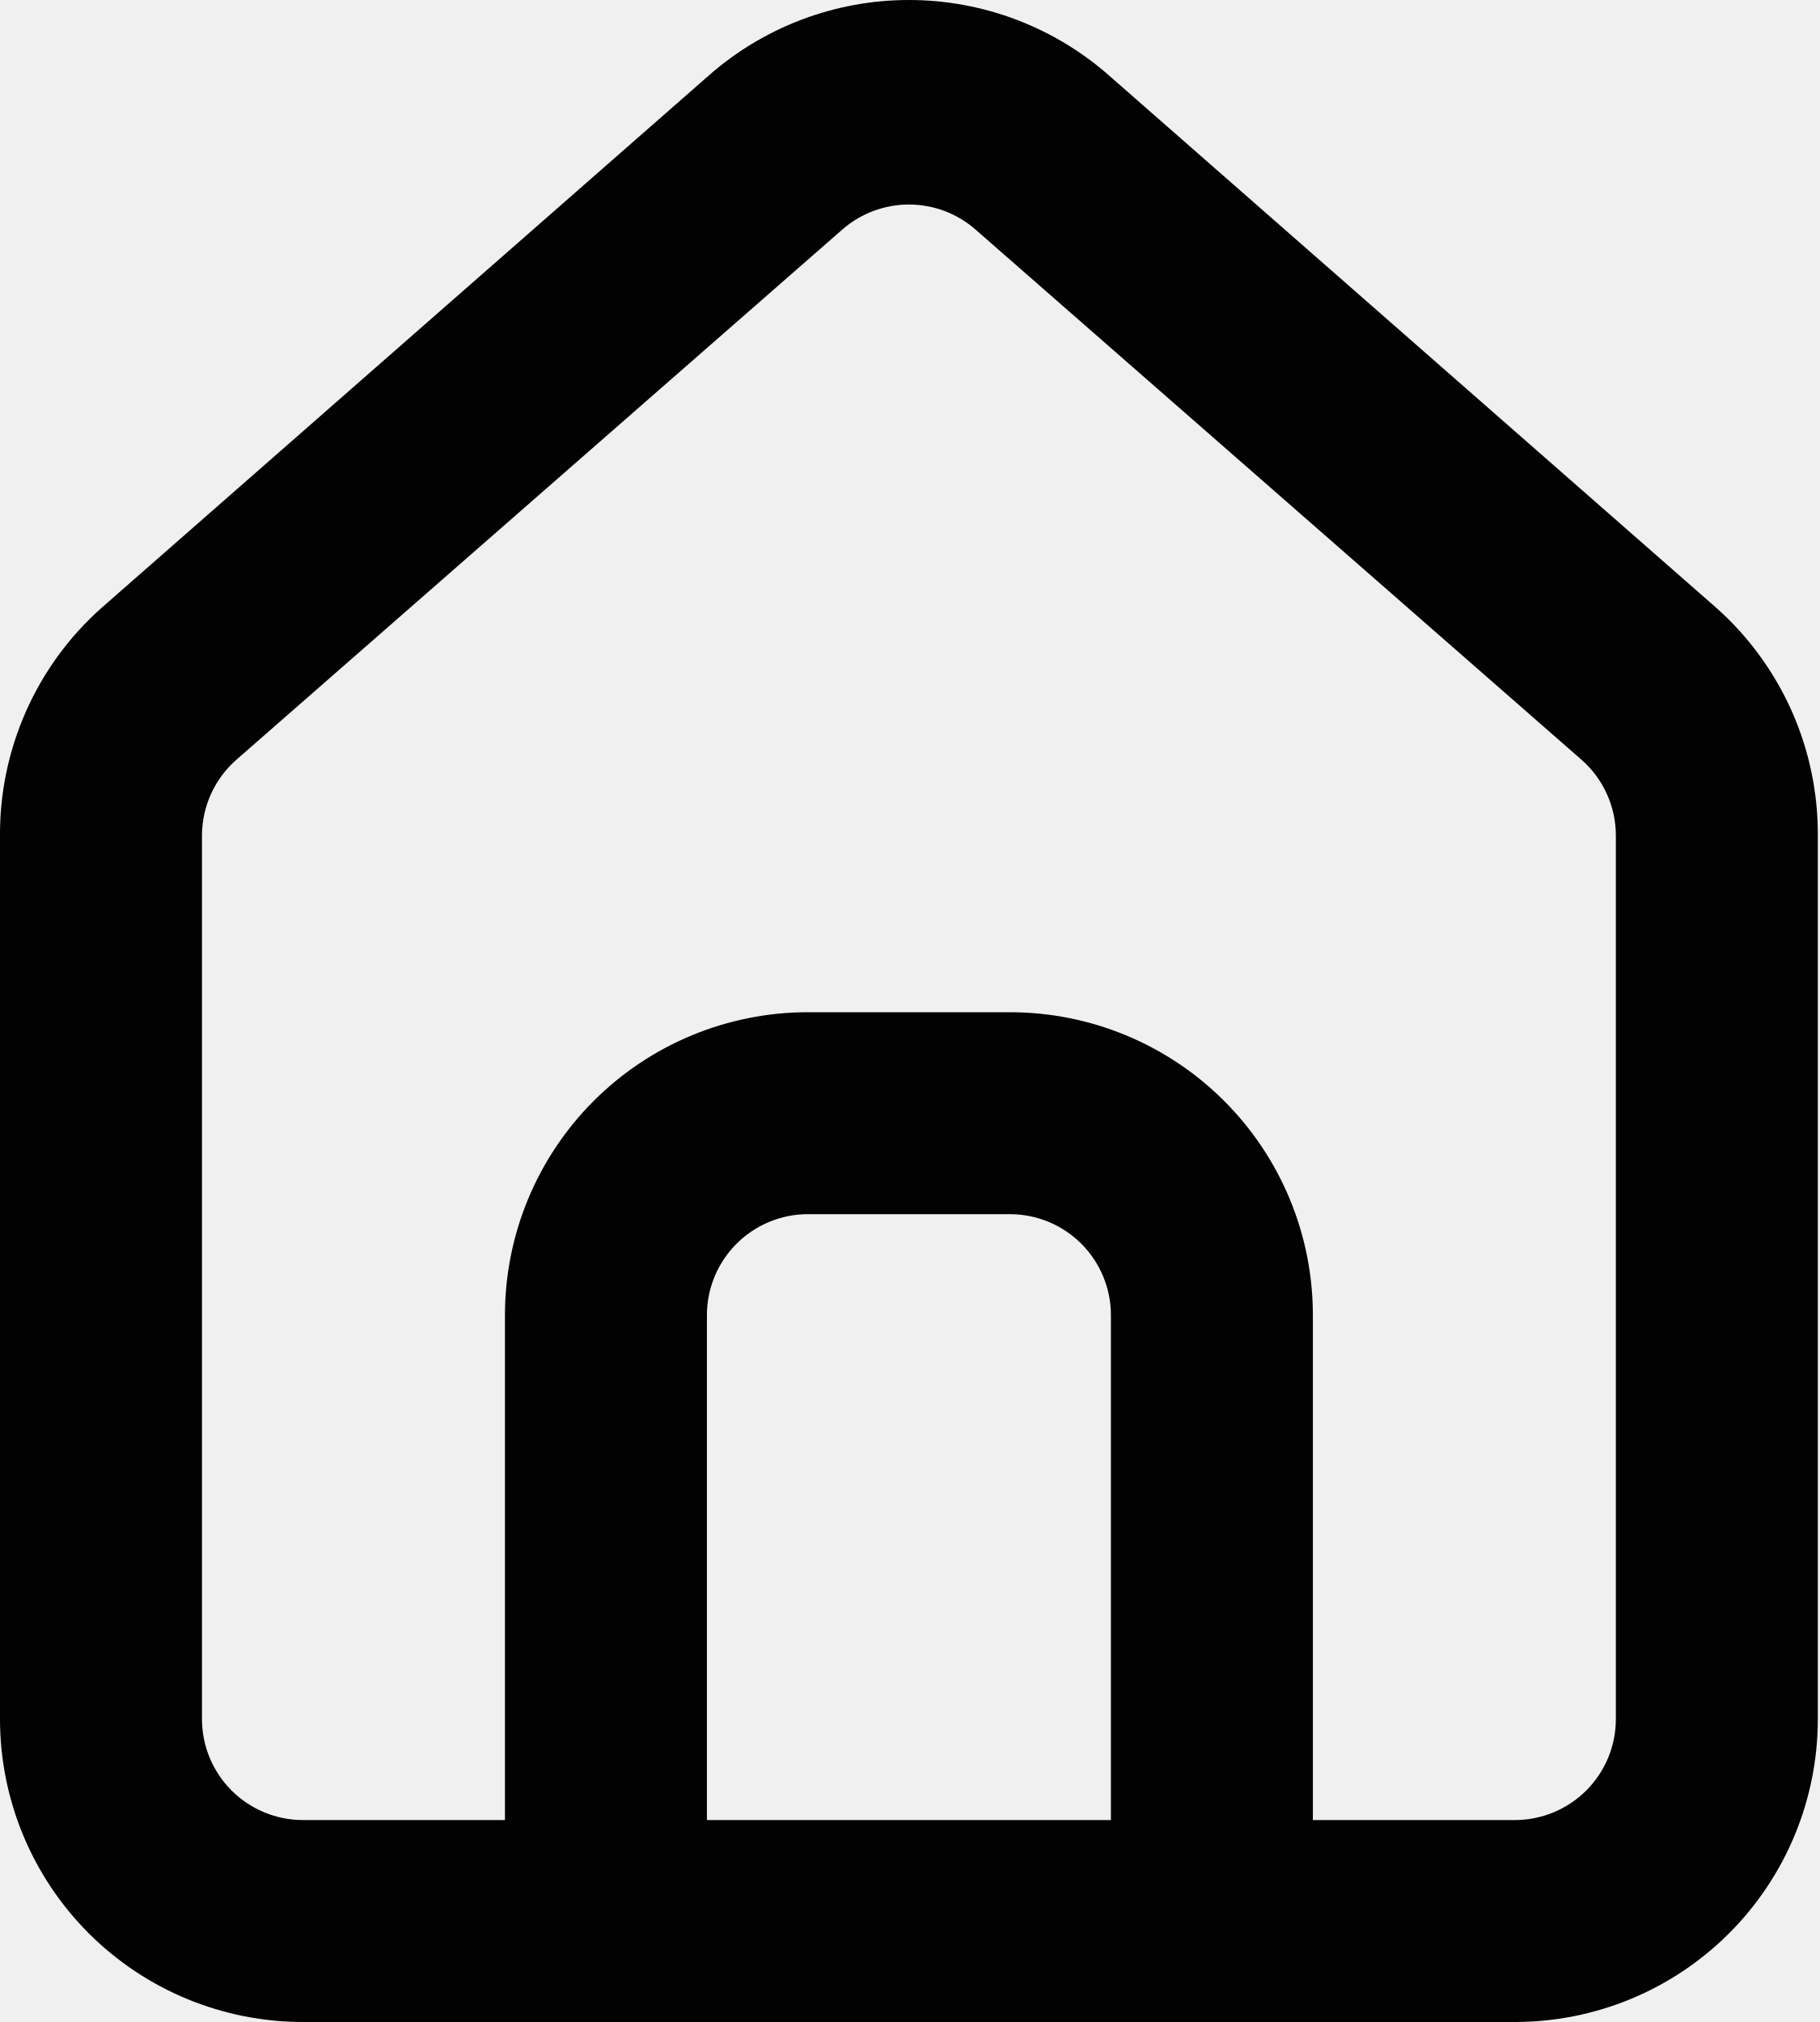
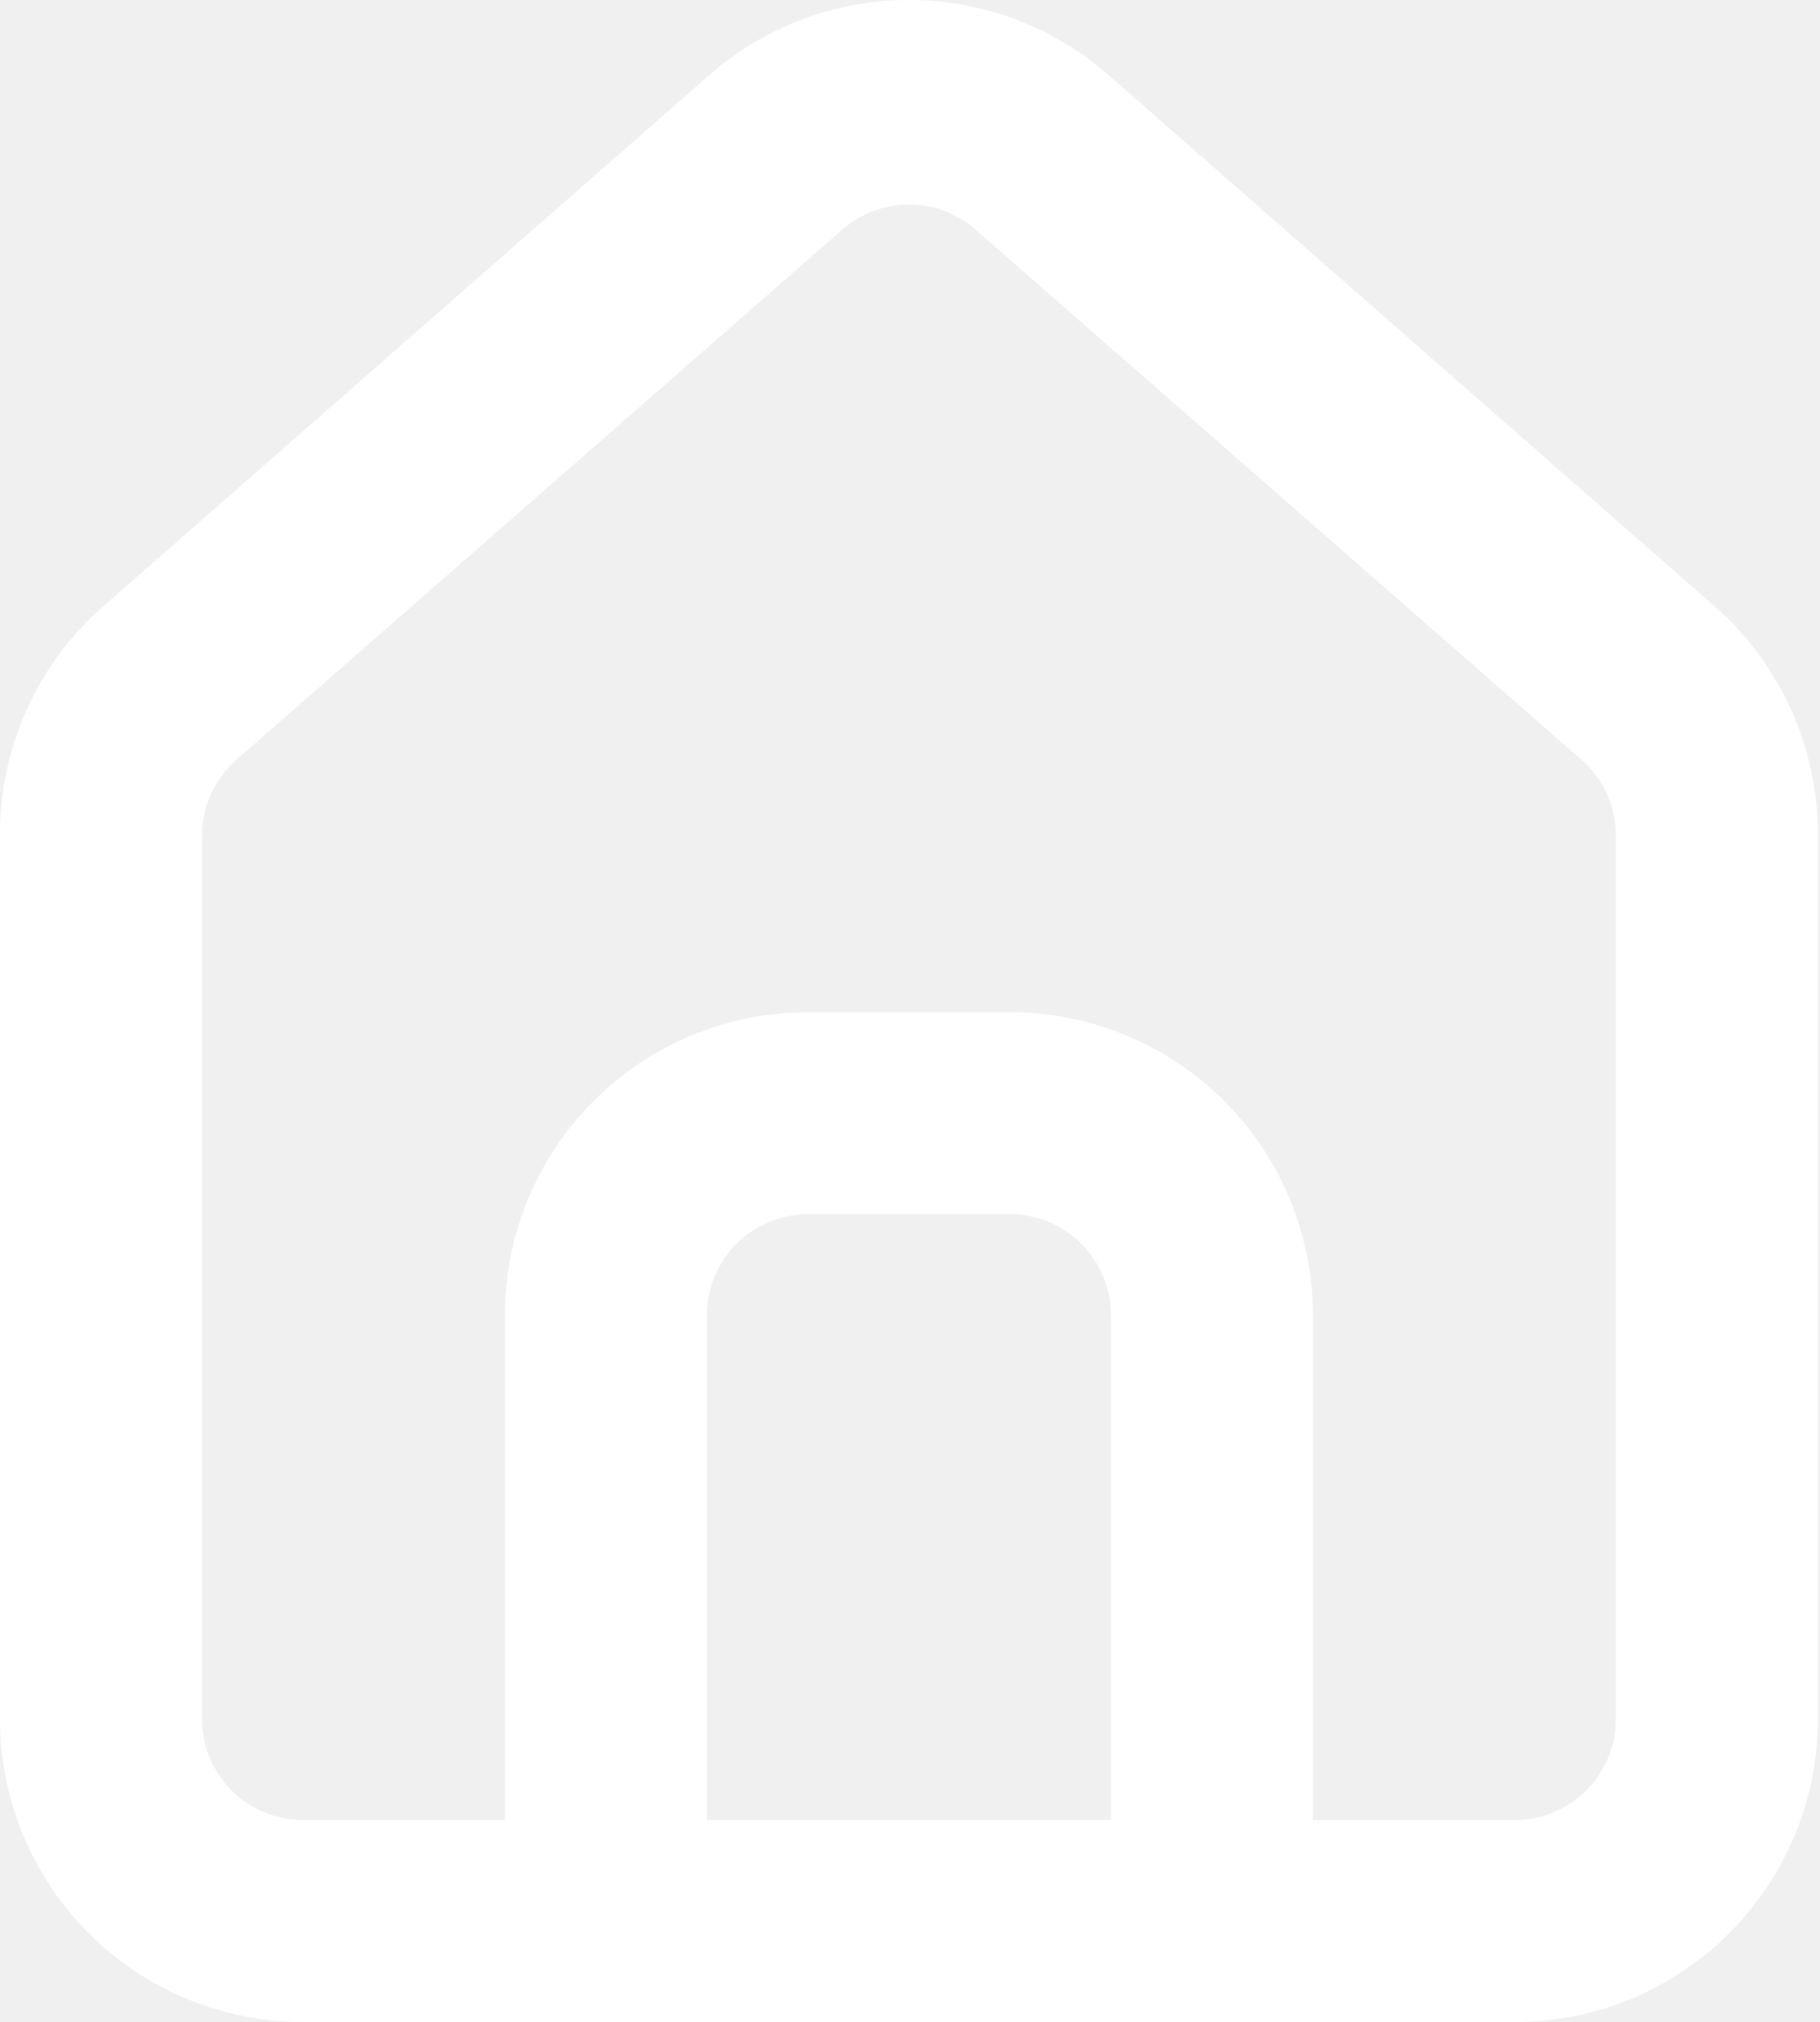
<svg xmlns="http://www.w3.org/2000/svg" width="36" height="40" viewBox="0 0 36 40" fill="none">
-   <path d="M33.96 12.034L21.974 1.526C20.875 0.543 19.453 0 17.979 0C16.505 0 15.082 0.543 13.983 1.526L1.998 12.034C1.363 12.601 0.857 13.297 0.513 14.075C0.168 14.854 -0.007 15.697 0 16.548V34.007C0 35.597 0.632 37.121 1.755 38.245C2.879 39.369 4.404 40 5.993 40H29.964C31.554 40 33.078 39.369 34.202 38.245C35.326 37.121 35.957 35.597 35.957 34.007V16.528C35.961 15.68 35.785 14.841 35.441 14.066C35.096 13.292 34.592 12.599 33.96 12.034ZM21.974 36.005H13.983V26.017C13.983 25.487 14.194 24.979 14.569 24.604C14.943 24.23 15.451 24.019 15.981 24.019H19.976C20.506 24.019 21.014 24.23 21.389 24.604C21.763 24.979 21.974 25.487 21.974 26.017V36.005ZM31.962 34.007C31.962 34.537 31.752 35.045 31.377 35.42C31.002 35.794 30.494 36.005 29.964 36.005H25.969V26.017C25.969 24.427 25.338 22.903 24.214 21.779C23.09 20.655 21.566 20.024 19.976 20.024H15.981C14.392 20.024 12.867 20.655 11.743 21.779C10.62 22.903 9.988 24.427 9.988 26.017V36.005H5.993C5.463 36.005 4.955 35.794 4.58 35.42C4.206 35.045 3.995 34.537 3.995 34.007V16.528C3.996 16.244 4.057 15.964 4.174 15.706C4.291 15.447 4.462 15.217 4.675 15.03L16.66 4.542C17.025 4.222 17.493 4.046 17.979 4.046C18.464 4.046 18.933 4.222 19.297 4.542L31.283 15.03C31.496 15.217 31.667 15.447 31.784 15.706C31.901 15.964 31.962 16.244 31.962 16.528V34.007Z" fill="#020202" />
+   <path d="M33.96 12.034L21.974 1.526C20.875 0.543 19.453 0 17.979 0C16.505 0 15.082 0.543 13.983 1.526L1.998 12.034C1.363 12.601 0.857 13.297 0.513 14.075C0.168 14.854 -0.007 15.697 0 16.548V34.007C0 35.597 0.632 37.121 1.755 38.245C2.879 39.369 4.404 40 5.993 40H29.964C31.554 40 33.078 39.369 34.202 38.245C35.326 37.121 35.957 35.597 35.957 34.007V16.528C35.961 15.68 35.785 14.841 35.441 14.066C35.096 13.292 34.592 12.599 33.96 12.034ZM21.974 36.005H13.983V26.017C13.983 25.487 14.194 24.979 14.569 24.604C14.943 24.23 15.451 24.019 15.981 24.019H19.976C20.506 24.019 21.014 24.23 21.389 24.604C21.763 24.979 21.974 25.487 21.974 26.017V36.005ZM31.962 34.007C31.962 34.537 31.752 35.045 31.377 35.42C31.002 35.794 30.494 36.005 29.964 36.005H25.969V26.017C25.969 24.427 25.338 22.903 24.214 21.779C23.09 20.655 21.566 20.024 19.976 20.024H15.981C14.392 20.024 12.867 20.655 11.743 21.779C10.62 22.903 9.988 24.427 9.988 26.017V36.005H5.993C5.463 36.005 4.955 35.794 4.58 35.42C4.206 35.045 3.995 34.537 3.995 34.007V16.528C3.996 16.244 4.057 15.964 4.174 15.706C4.291 15.447 4.462 15.217 4.675 15.03L16.66 4.542C17.025 4.222 17.493 4.046 17.979 4.046C18.464 4.046 18.933 4.222 19.297 4.542L31.283 15.03C31.496 15.217 31.667 15.447 31.784 15.706C31.901 15.964 31.962 16.244 31.962 16.528V34.007Z" fill="#fff" />
</svg>
